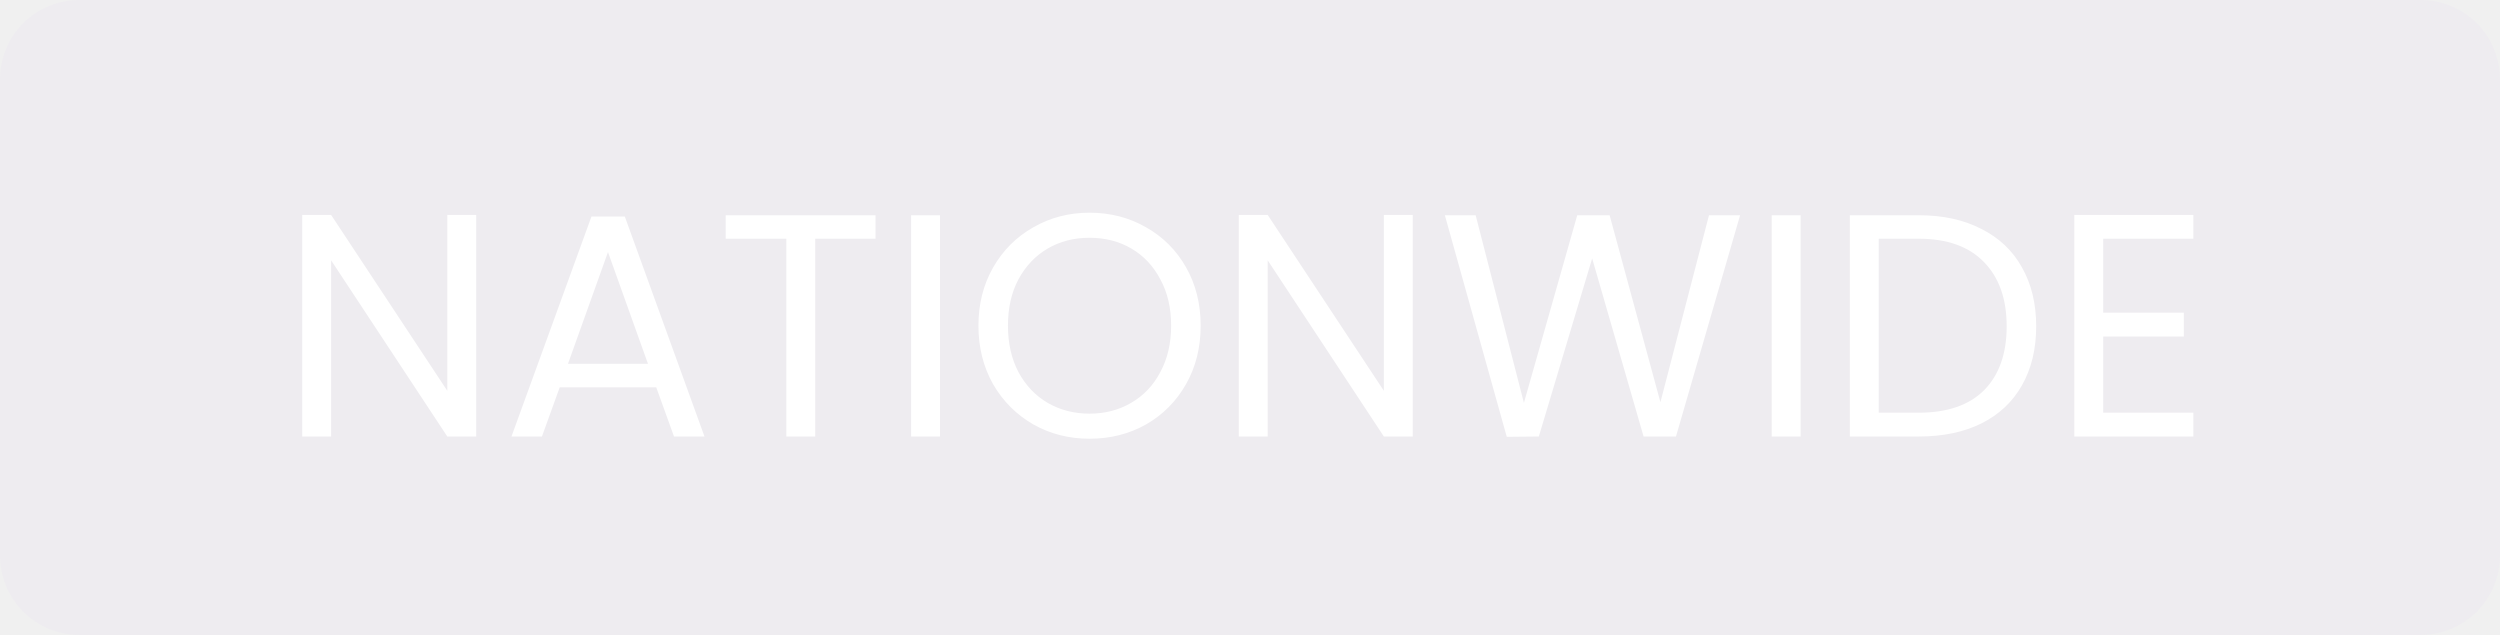
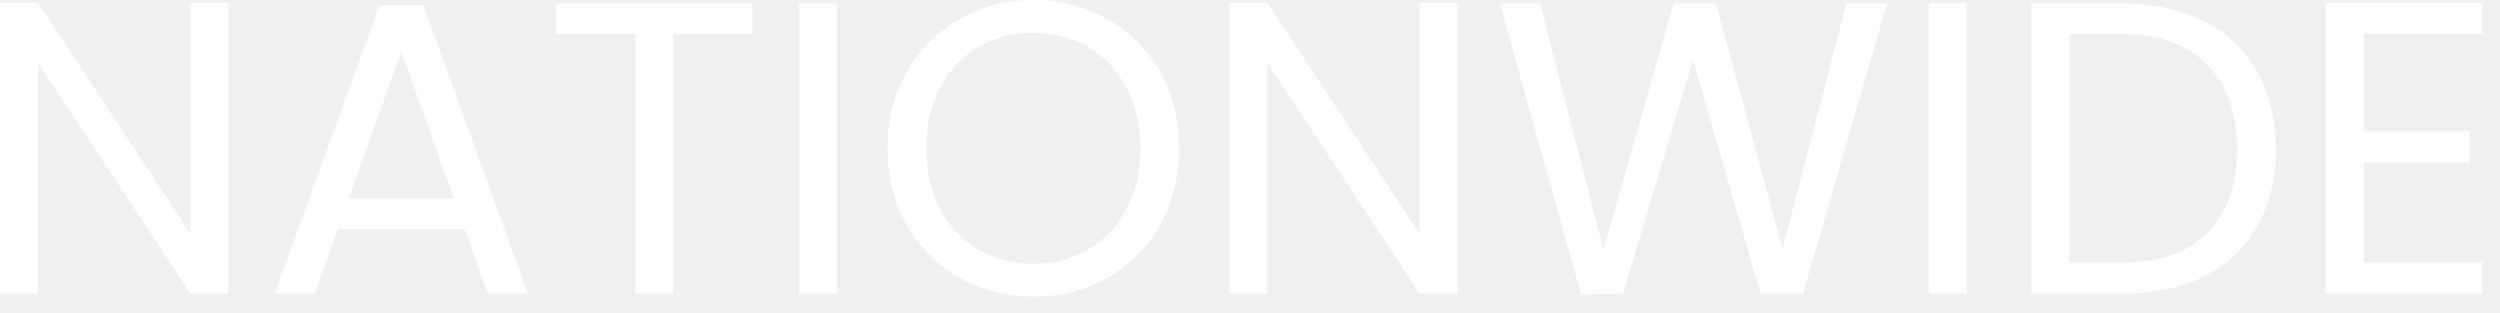
- <svg xmlns="http://www.w3.org/2000/svg" width="126" height="32" viewBox="0 0 126 32" fill="none">
-   <rect width="126" height="32" rx="4" fill="#B87AFF" fill-opacity="0.03" />
-   <path d="M24 22H22.544L16.688 13.12V22H15.232V10.832H16.688L22.544 19.696V10.832H24V22ZM33.074 19.52H28.21L27.314 22H25.778L29.81 10.912H31.49L35.506 22H33.97L33.074 19.52ZM32.658 18.336L30.642 12.704L28.626 18.336H32.658ZM44.127 10.848V12.032H41.087V22H39.631V12.032H36.575V10.848H44.127ZM47.376 10.848V22H45.919V10.848H47.376ZM54.913 22.112C53.878 22.112 52.934 21.872 52.081 21.392C51.228 20.901 50.55 20.224 50.049 19.36C49.558 18.485 49.313 17.504 49.313 16.416C49.313 15.328 49.558 14.352 50.049 13.488C50.55 12.613 51.228 11.936 52.081 11.456C52.934 10.965 53.878 10.72 54.913 10.72C55.958 10.72 56.908 10.965 57.761 11.456C58.614 11.936 59.286 12.608 59.777 13.472C60.268 14.336 60.513 15.317 60.513 16.416C60.513 17.515 60.268 18.496 59.777 19.36C59.286 20.224 58.614 20.901 57.761 21.392C56.908 21.872 55.958 22.112 54.913 22.112ZM54.913 20.848C55.692 20.848 56.39 20.667 57.009 20.304C57.638 19.941 58.129 19.424 58.481 18.752C58.844 18.08 59.025 17.301 59.025 16.416C59.025 15.52 58.844 14.741 58.481 14.08C58.129 13.408 57.644 12.891 57.025 12.528C56.406 12.165 55.702 11.984 54.913 11.984C54.124 11.984 53.42 12.165 52.801 12.528C52.182 12.891 51.692 13.408 51.329 14.08C50.977 14.741 50.801 15.52 50.801 16.416C50.801 17.301 50.977 18.08 51.329 18.752C51.692 19.424 52.182 19.941 52.801 20.304C53.43 20.667 54.134 20.848 54.913 20.848ZM71.203 22H69.747L63.891 13.12V22H62.435V10.832H63.891L69.747 19.696V10.832H71.203V22ZM87.701 10.848L84.469 22H82.837L80.245 13.024L77.557 22L75.941 22.016L72.821 10.848H74.373L76.805 20.304L79.493 10.848H81.125L83.685 20.272L86.133 10.848H87.701ZM90.751 10.848V22H89.294V10.848H90.751ZM96.704 10.848C97.92 10.848 98.971 11.077 99.856 11.536C100.752 11.984 101.435 12.629 101.904 13.472C102.384 14.315 102.624 15.307 102.624 16.448C102.624 17.589 102.384 18.581 101.904 19.424C101.435 20.256 100.752 20.896 99.856 21.344C98.971 21.781 97.92 22 96.704 22H93.232V10.848H96.704ZM96.704 20.8C98.144 20.8 99.243 20.421 100 19.664C100.757 18.896 101.136 17.824 101.136 16.448C101.136 15.061 100.752 13.979 99.984 13.2C99.227 12.421 98.133 12.032 96.704 12.032H94.688V20.8H96.704ZM106.001 12.032V15.76H110.065V16.96H106.001V20.8H110.545V22H104.545V10.832H110.545V12.032H106.001Z" fill="white" />
+ <svg xmlns="http://www.w3.org/2000/svg" width="96" height="12" viewBox="0 0 96 12" fill="none">
+   <path d="M8.768 11.279H7.312L1.456 2.399V11.279H-0V0.111H1.456L7.312 8.975V0.111H8.768V11.279ZM17.842 8.799H12.978L12.082 11.279H10.546L14.578 0.191H16.258L20.274 11.279H18.738L17.842 8.799ZM17.426 7.615L15.41 1.983L13.394 7.615H17.426ZM28.895 0.127V1.311H25.855V11.279H24.399V1.311H21.343V0.127H28.895ZM32.143 0.127V11.279H30.687V0.127H32.143ZM39.681 11.391C38.646 11.391 37.702 11.151 36.849 10.671C35.995 10.181 35.318 9.503 34.817 8.639C34.326 7.765 34.081 6.783 34.081 5.695C34.081 4.607 34.326 3.631 34.817 2.767C35.318 1.893 35.995 1.215 36.849 0.735C37.702 0.245 38.646 -0.001 39.681 -0.001C40.726 -0.001 41.675 0.245 42.529 0.735C43.382 1.215 44.054 1.887 44.545 2.751C45.035 3.615 45.281 4.597 45.281 5.695C45.281 6.794 45.035 7.775 44.545 8.639C44.054 9.503 43.382 10.181 42.529 10.671C41.675 11.151 40.726 11.391 39.681 11.391ZM39.681 10.127C40.459 10.127 41.158 9.946 41.777 9.583C42.406 9.221 42.897 8.703 43.249 8.031C43.611 7.359 43.793 6.581 43.793 5.695C43.793 4.799 43.611 4.021 43.249 3.359C42.897 2.687 42.411 2.17 41.793 1.807C41.174 1.445 40.47 1.263 39.681 1.263C38.891 1.263 38.187 1.445 37.569 1.807C36.95 2.17 36.459 2.687 36.097 3.359C35.745 4.021 35.569 4.799 35.569 5.695C35.569 6.581 35.745 7.359 36.097 8.031C36.459 8.703 36.95 9.221 37.569 9.583C38.198 9.946 38.902 10.127 39.681 10.127ZM55.971 11.279H54.515L48.659 2.399V11.279H47.203V0.111H48.659L54.515 8.975V0.111H55.971V11.279ZM72.469 0.127L69.237 11.279H67.605L65.013 2.303L62.325 11.279L60.709 11.295L57.589 0.127H59.141L61.573 9.583L64.261 0.127H65.893L68.453 9.551L70.901 0.127H72.469ZM75.518 0.127V11.279H74.062V0.127H75.518ZM81.472 0.127C82.688 0.127 83.738 0.357 84.624 0.815C85.52 1.263 86.202 1.909 86.672 2.751C87.152 3.594 87.392 4.586 87.392 5.727C87.392 6.869 87.152 7.861 86.672 8.703C86.202 9.535 85.52 10.175 84.624 10.623C83.738 11.061 82.688 11.279 81.472 11.279H78V0.127H81.472ZM81.472 10.079C82.912 10.079 84.01 9.701 84.768 8.943C85.525 8.175 85.904 7.103 85.904 5.727C85.904 4.341 85.52 3.258 84.752 2.479C83.994 1.701 82.901 1.311 81.472 1.311H79.456V10.079H81.472ZM90.768 1.311V5.039H94.832V6.239H90.768V10.079H95.312V11.279H89.312V0.111H95.312V1.311H90.768Z" fill="white" />
</svg>
